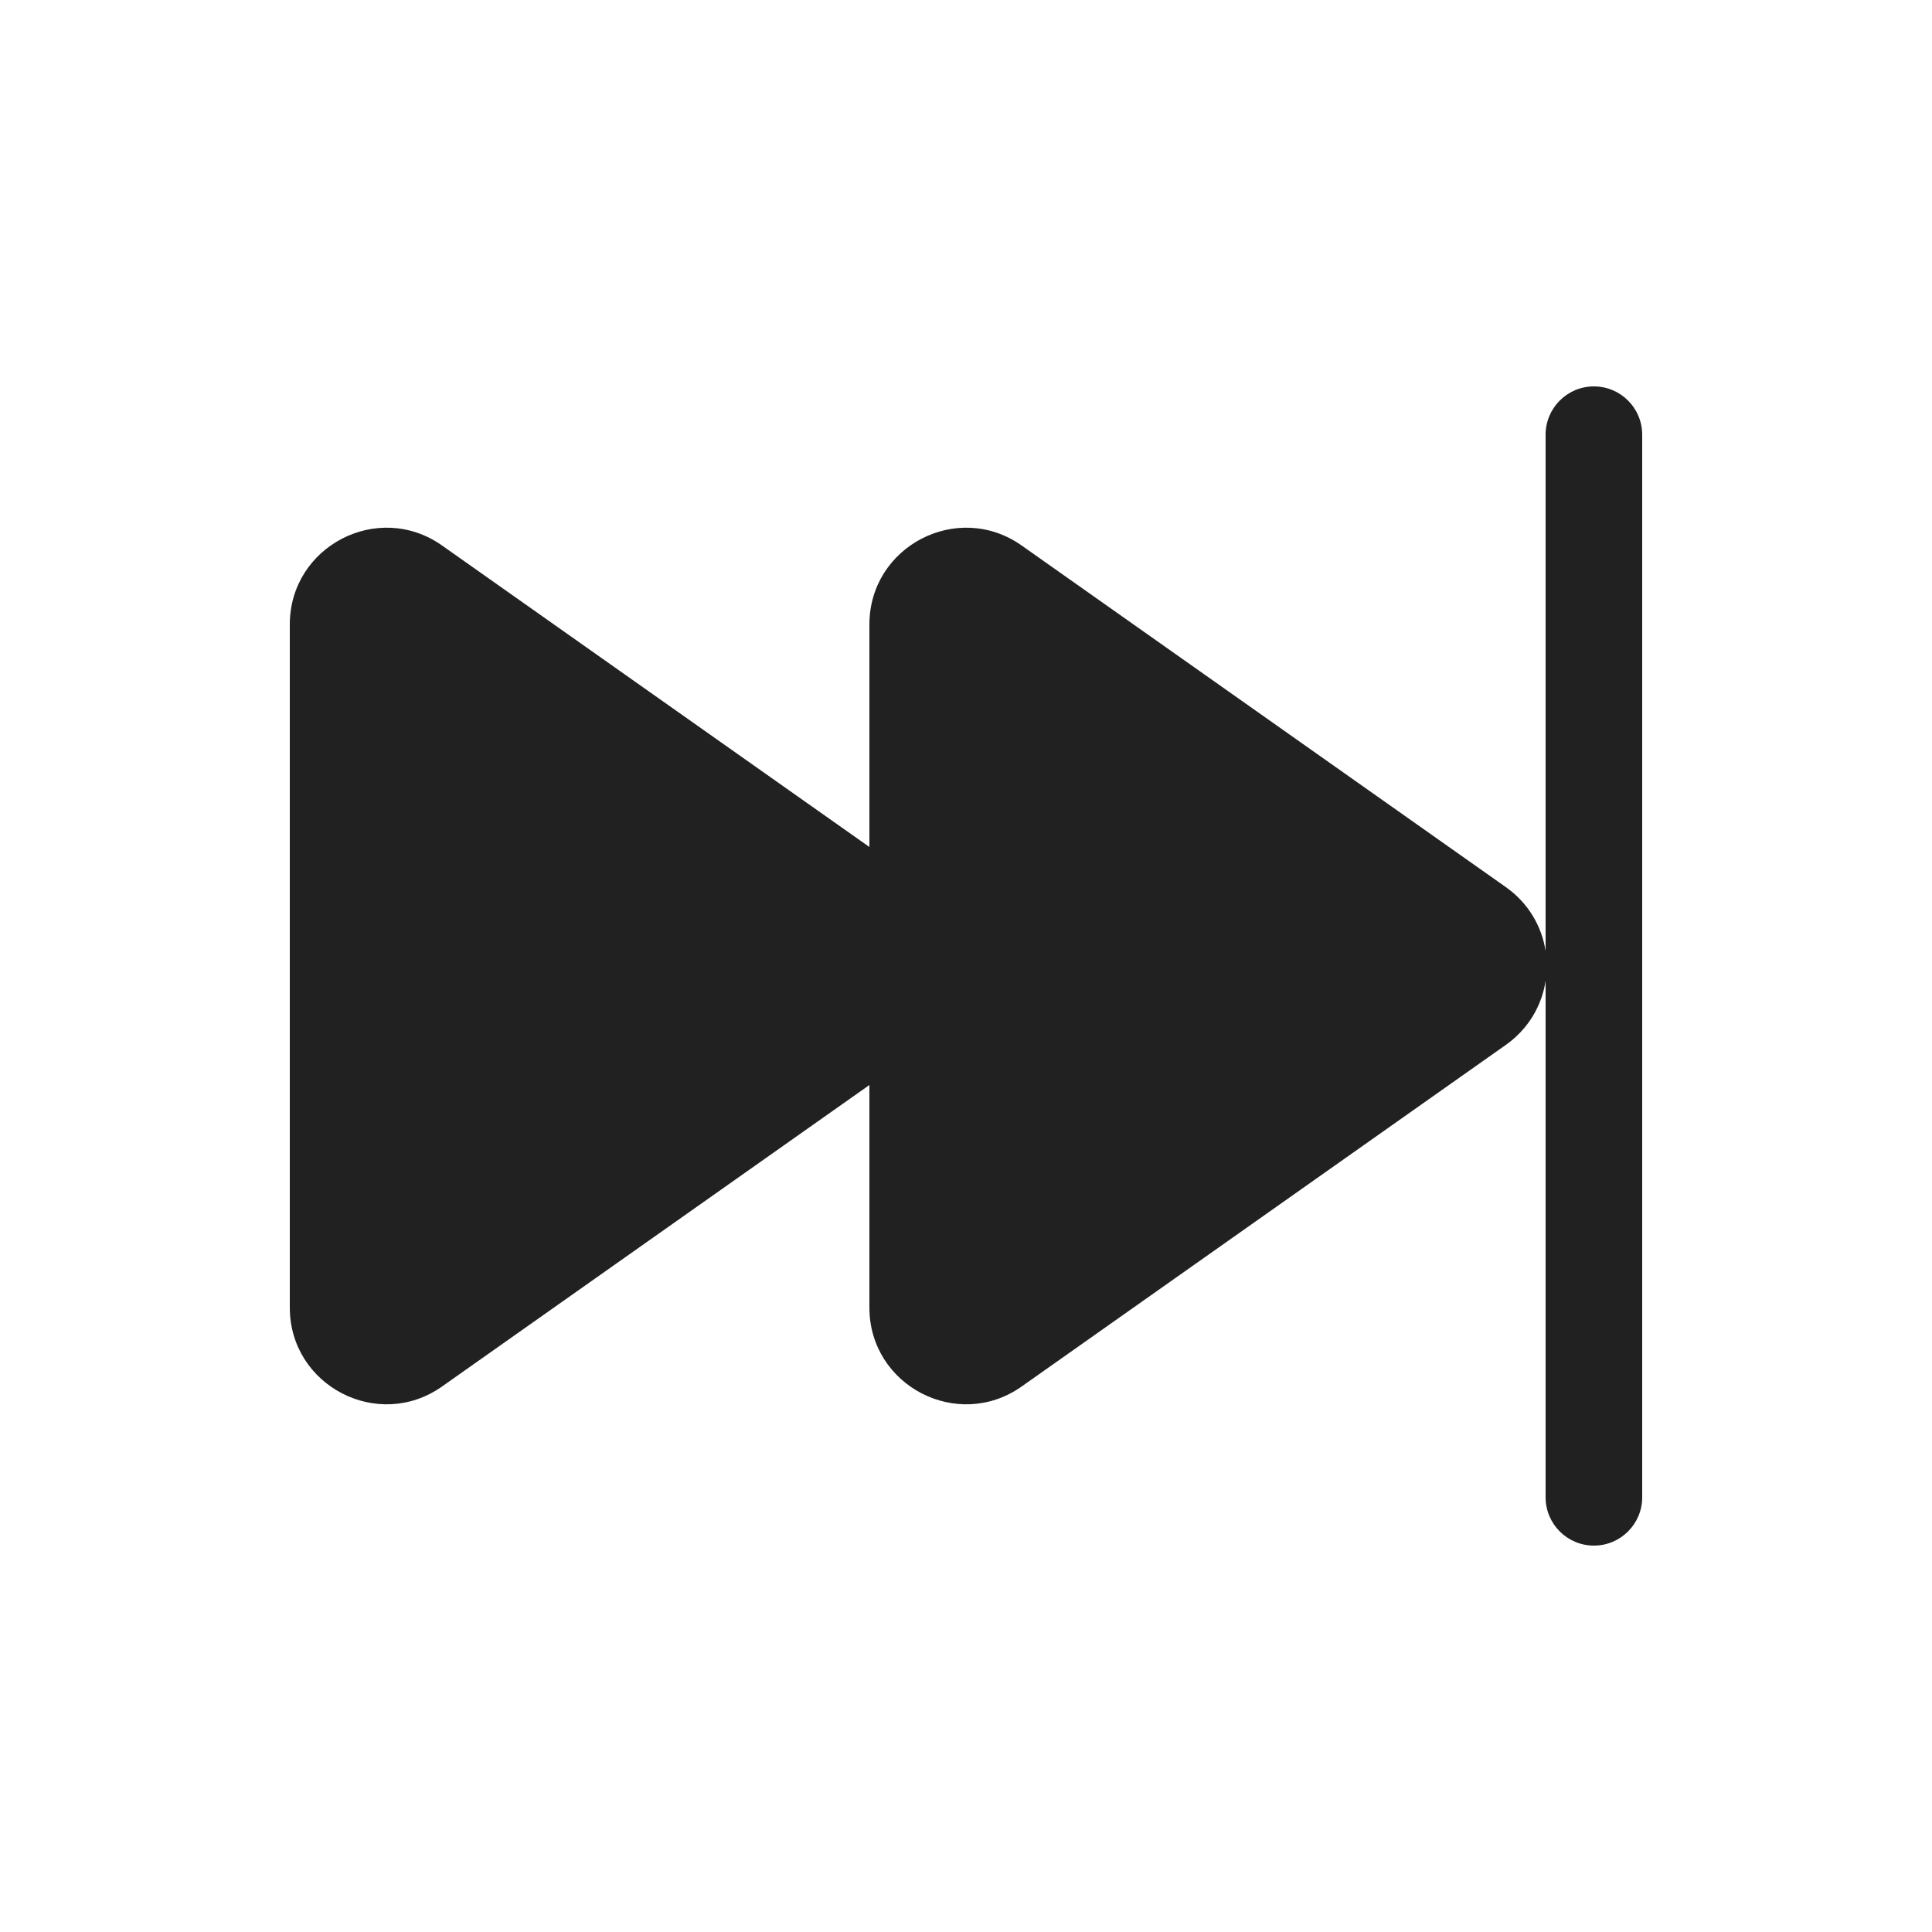
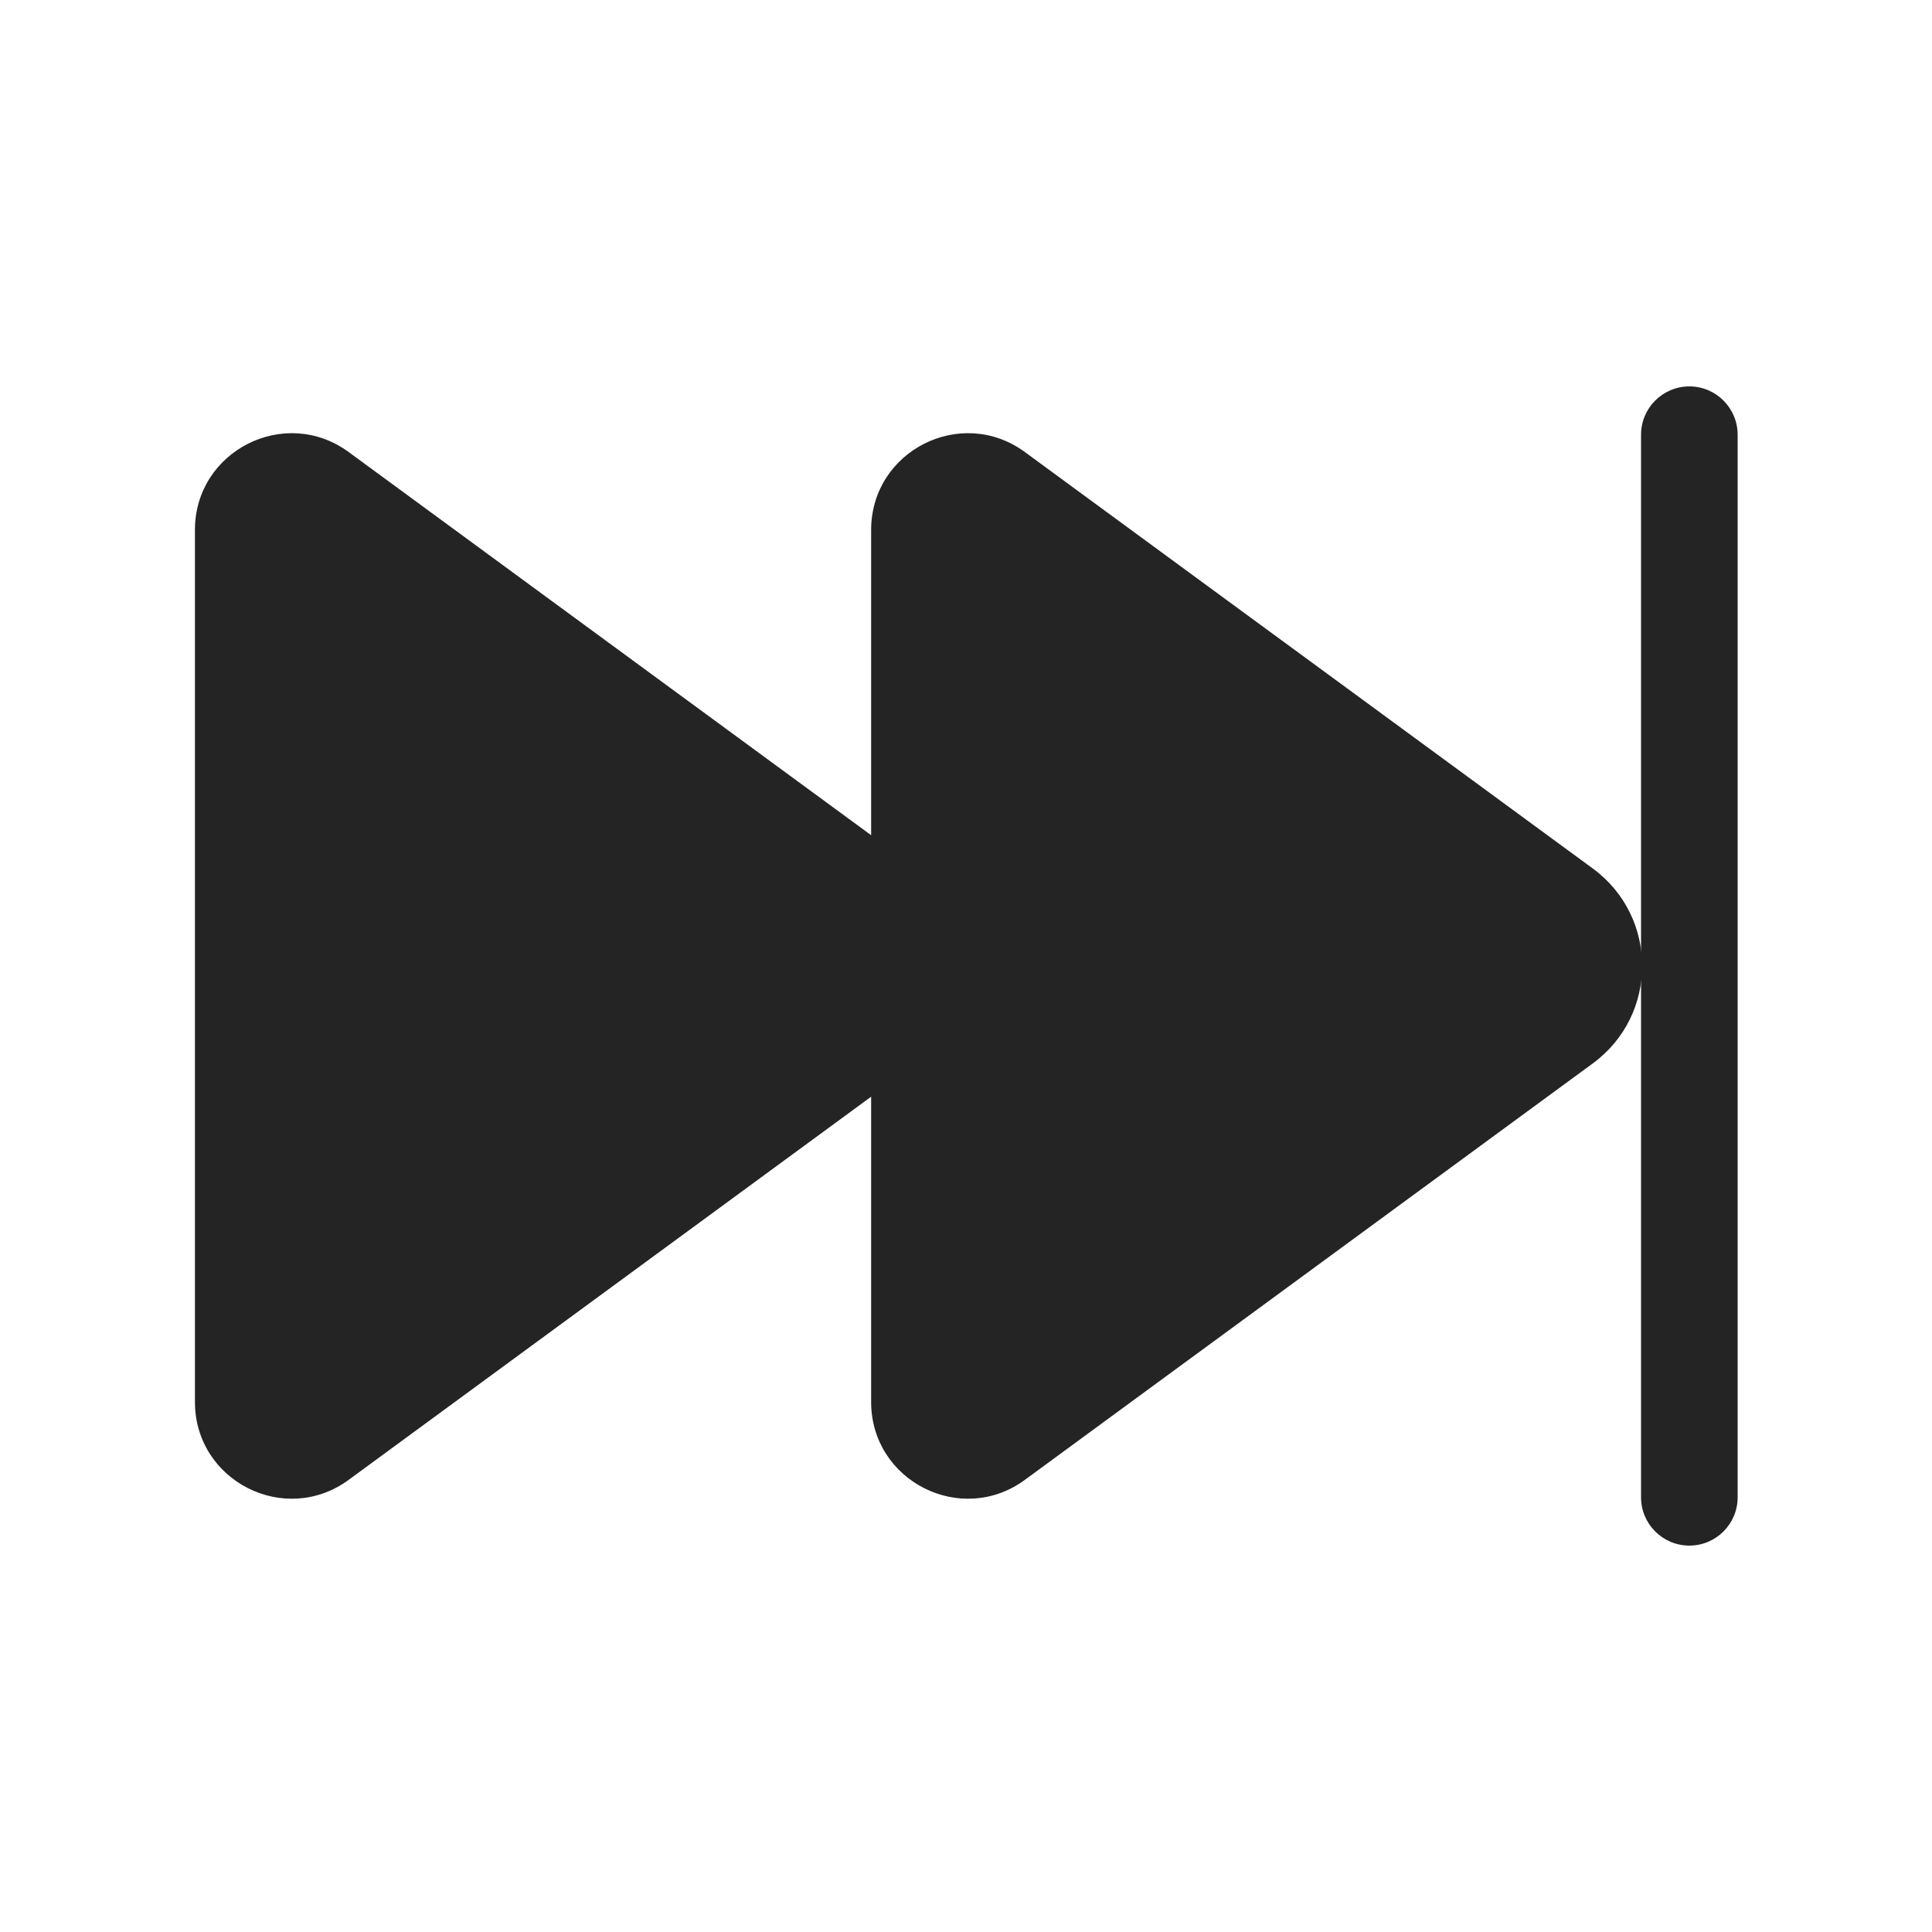
<svg xmlns="http://www.w3.org/2000/svg" width="20" height="20" viewBox="0 0 20 20" fill="none">
-   <path d="M17 4.5C17 4.224 16.776 4 16.5 4C16.224 4 16 4.224 16 4.5V9.846C15.961 9.591 15.823 9.349 15.588 9.183L10.576 5.647C9.914 5.18 9 5.654 9 6.465V8.768L4.576 5.647C3.914 5.18 3 5.654 3 6.465V13.536C3 14.346 3.914 14.82 4.576 14.353L9 11.232V13.536C9 14.346 9.914 14.82 10.576 14.353L15.588 10.817C15.823 10.651 15.961 10.409 16 10.154V15.5C16 15.776 16.224 16 16.5 16C16.776 16 17 15.776 17 15.5V4.5Z" fill="#212121" />
+   <path d="M9.018 5.486C9.018 4.667 9.949 4.195 10.61 4.68L16.489 8.991C17.17 9.491 17.17 10.508 16.489 11.008L10.61 15.319C9.949 15.804 9.018 15.332 9.018 14.513V11.353L3.61 15.319C2.949 15.804 2.018 15.332 2.018 14.513V5.486C2.018 4.667 2.949 4.195 3.61 4.68L9.018 8.646V5.486Z" fill="#242424" />
+   <path d="M17.488 4C17.764 4 17.988 4.224 17.988 4.5V15.5C17.988 15.776 17.764 16 17.488 16C17.212 16 16.988 15.776 16.988 15.5V4.5C16.988 4.224 17.212 4 17.488 4Z" fill="#242424" />
</svg>
